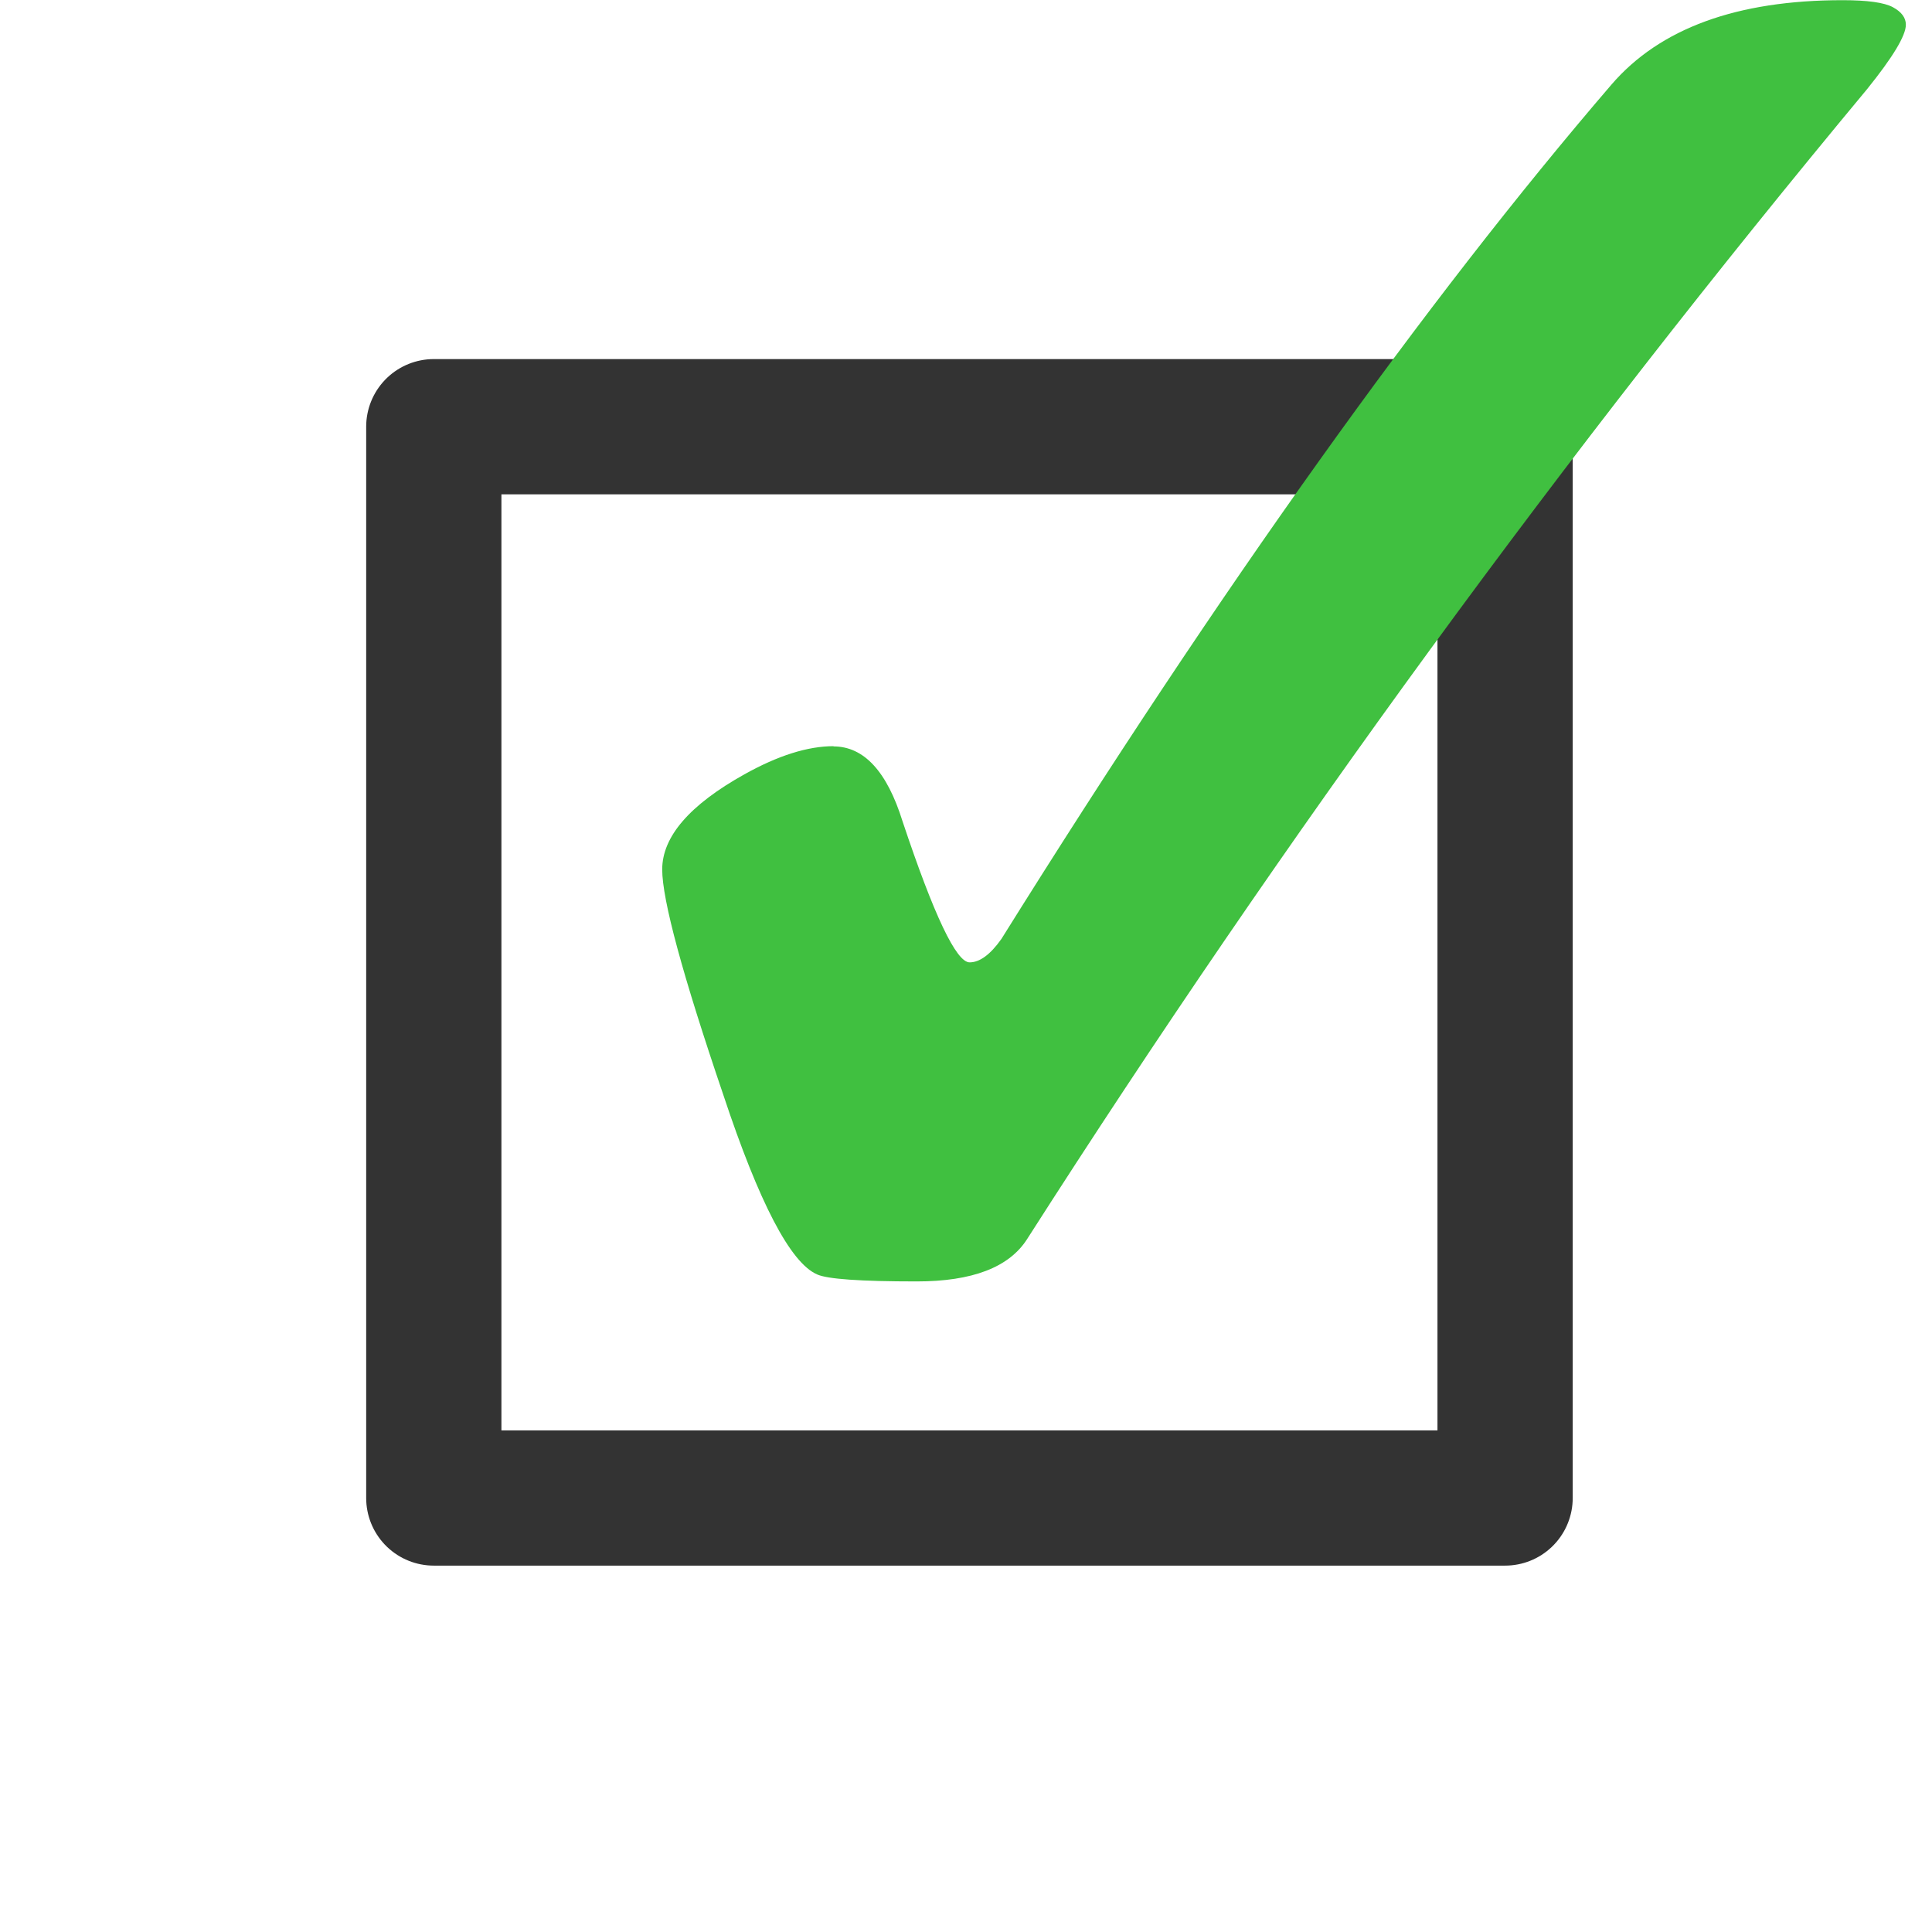
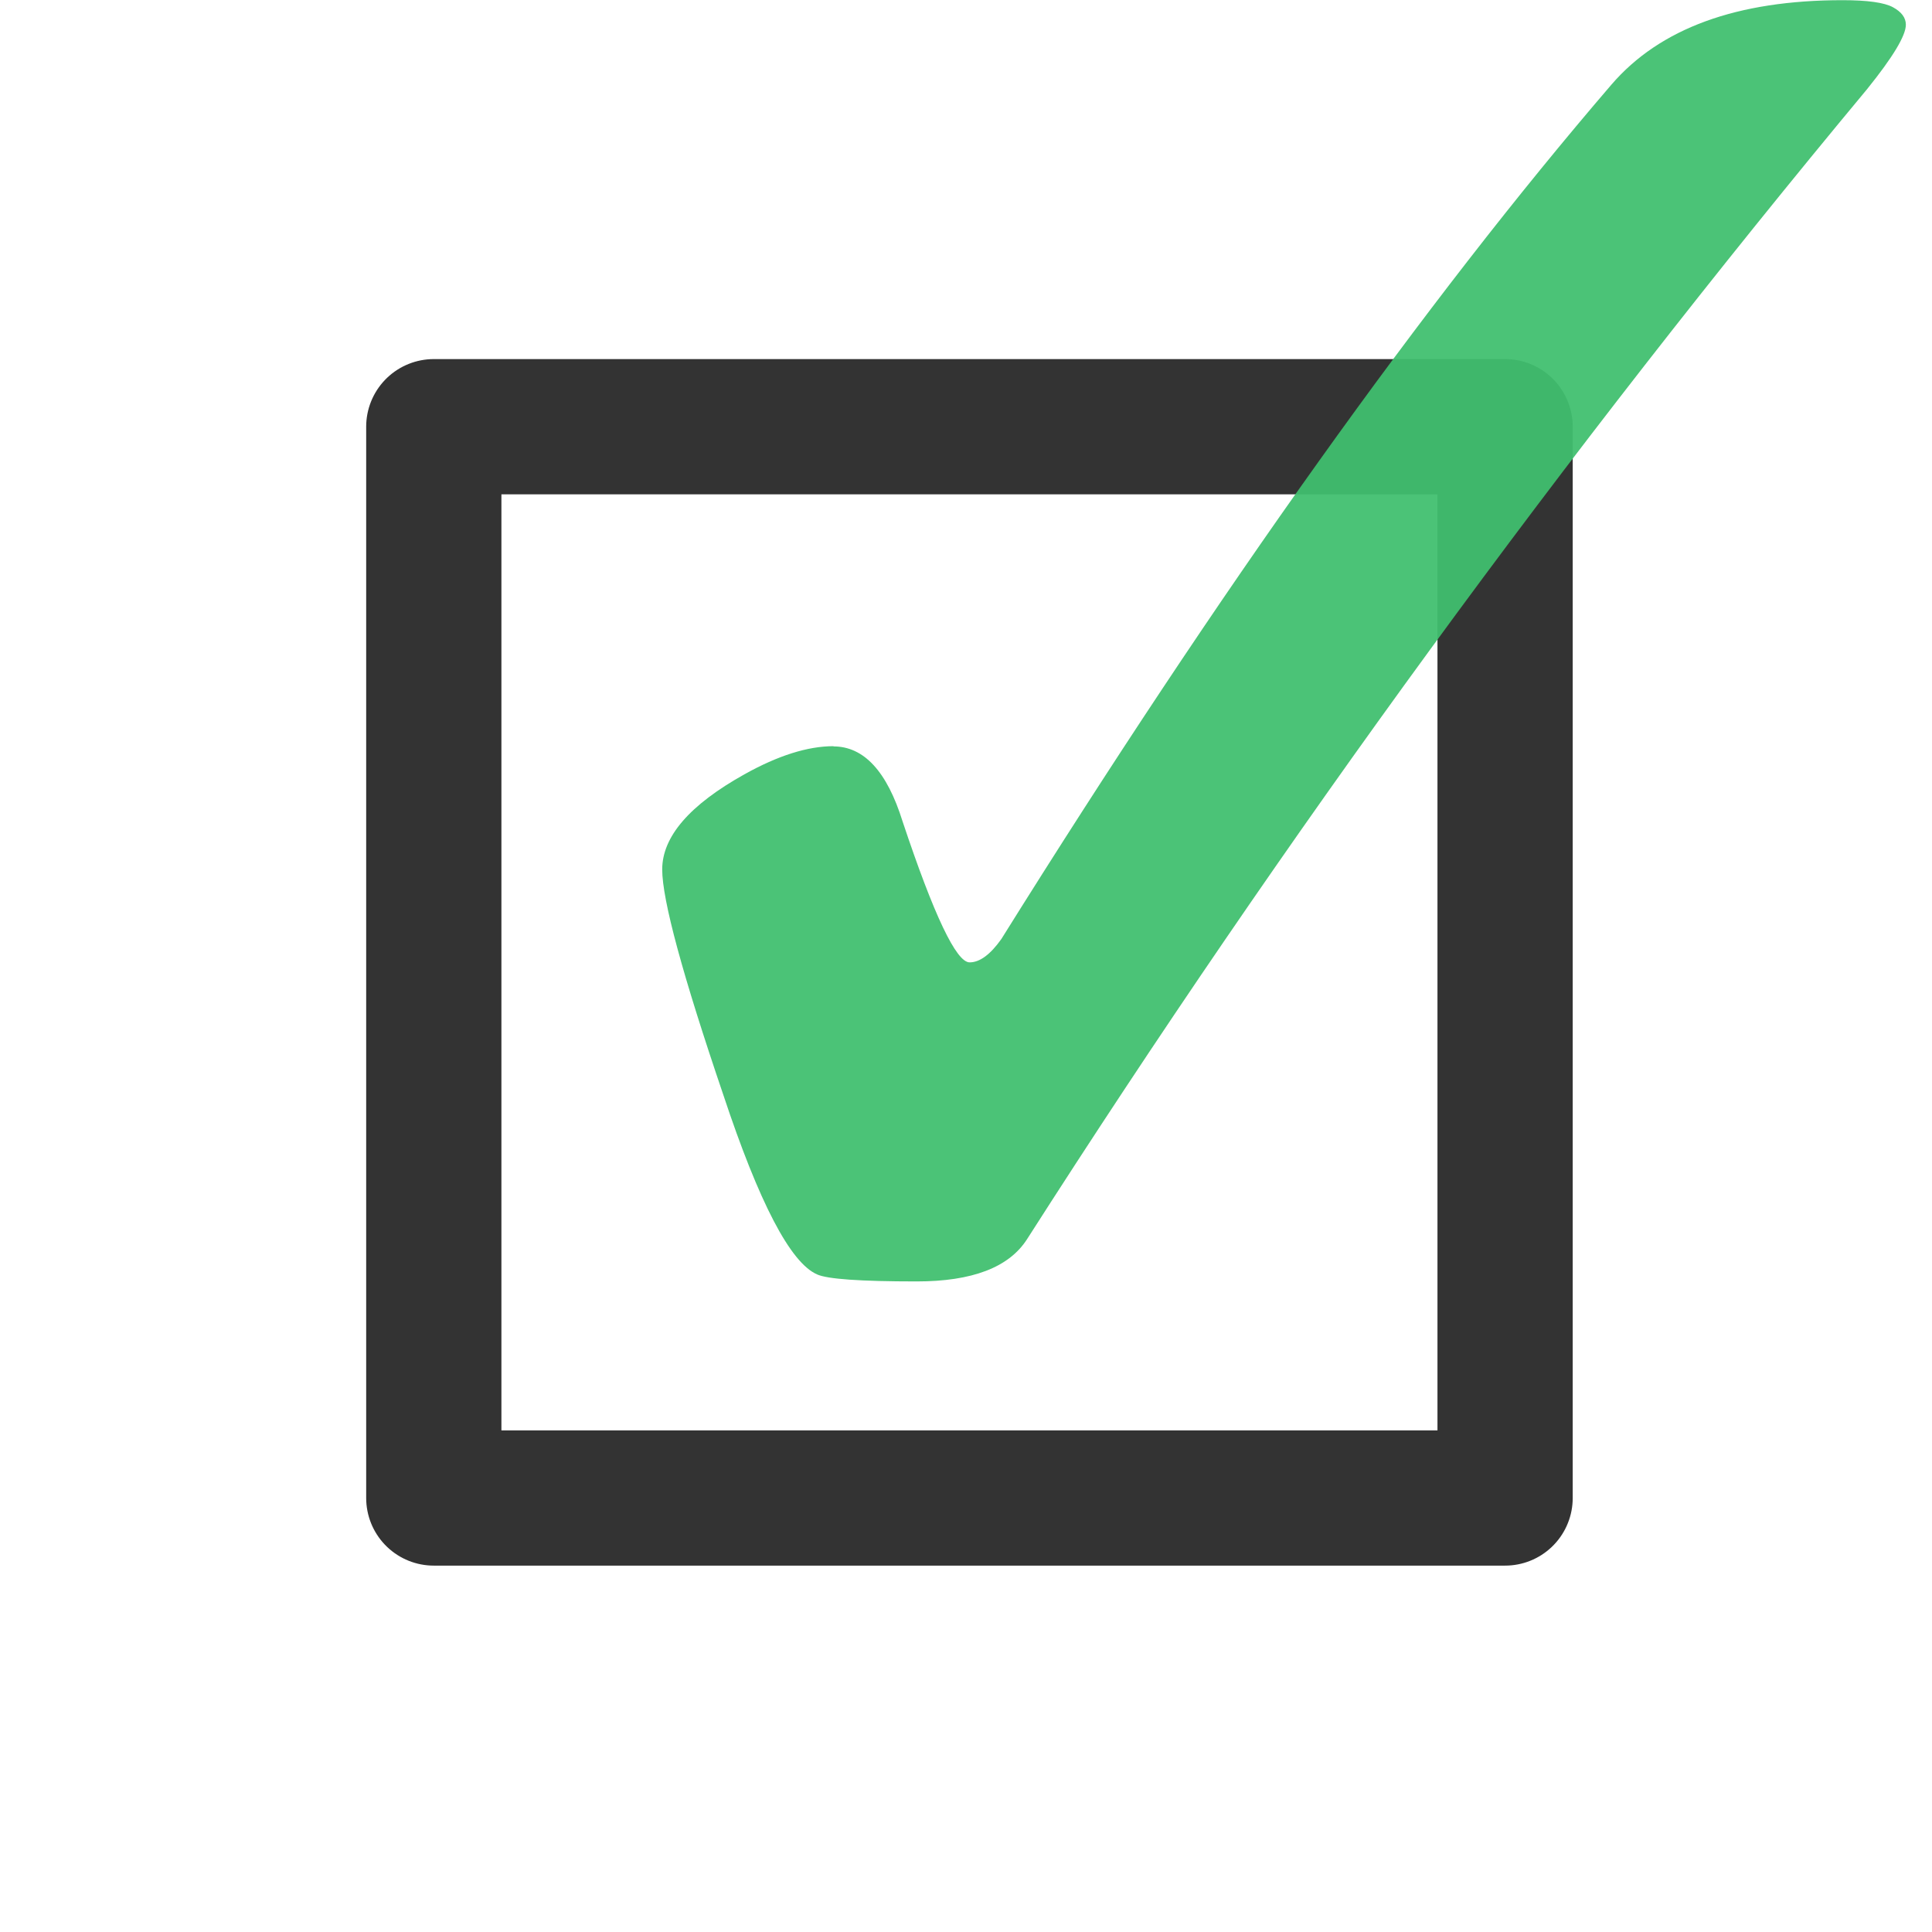
<svg xmlns="http://www.w3.org/2000/svg" width="10mm" height="10mm" viewBox="0 0 10 10" version="1.1" id="svg4509">
  <defs id="defs4503" />
  <g id="layer1" transform="translate(-20.66667,-139.3334)">
    <rect style="opacity:1;fill:none;fill-opacity:1;stroke:#333333;stroke-width:0.7;stroke-linecap:round;stroke-linejoin:round;stroke-miterlimit:4;stroke-dasharray:none;stroke-opacity:1;paint-order:fill markers stroke" id="rect5054" width="5.545" height="5.545" x="22.912" y="141.542" rx="0" ry="0" />
-     <g aria-label="✓" style="font-style:normal;font-weight:normal;font-size:10.583px;line-height:125%;font-family:sans-serif;letter-spacing:0px;word-spacing:0px;fill:#40c040;fill-opacity:1;stroke:none;stroke-width:0.225px;stroke-linecap:butt;stroke-linejoin:miter;stroke-opacity:1" id="text5079" transform="matrix(1.175086,0,0,1.175419,26.95794,-37.91061)">
-       <path d="m -1.683,154.079 q 0.202,0 0.305,0.331 0.207,0.62 0.295,0.62 0.067,0 0.14,-0.103 1.452,-2.325 2.687,-3.762 0.32,-0.372 1.018,-0.372 0.165,0 0.222,0.031 0.057,0.031 0.057,0.077 0,0.072 -0.171,0.284 -1.995,2.398 -3.7,5.064 -0.119,0.186 -0.486,0.186 -0.372,0 -0.439,-0.031 -0.176,-0.077 -0.413,-0.791 -0.269,-0.791 -0.269,-0.992 0,-0.217 0.362,-0.419 0.222,-0.124 0.393,-0.124 z" style="fill:#40c040;fill-opacity:1;stroke-width:0.225px" id="path5081" />
+     <g aria-label="✓" style="font-style:normal;font-weight:normal;font-size:10.583px;line-height:125%;font-family:sans-serif;letter-spacing:0px;word-spacing:0px;fill:#40bf6f;fill-opacity:0.941;stroke:none;stroke-width:0.225px;stroke-linecap:butt;stroke-linejoin:miter;stroke-opacity:1" id="text5079" transform="matrix(1.175086,0,0,1.175419,26.95794,-37.91061)">
+       <path d="m -1.683,154.079 q 0.202,0 0.305,0.331 0.207,0.62 0.295,0.62 0.067,0 0.14,-0.103 1.452,-2.325 2.687,-3.762 0.32,-0.372 1.018,-0.372 0.165,0 0.222,0.031 0.057,0.031 0.057,0.077 0,0.072 -0.171,0.284 -1.995,2.398 -3.7,5.064 -0.119,0.186 -0.486,0.186 -0.372,0 -0.439,-0.031 -0.176,-0.077 -0.413,-0.791 -0.269,-0.791 -0.269,-0.992 0,-0.217 0.362,-0.419 0.222,-0.124 0.393,-0.124 z" style="fill:#40bf6f;fill-opacity:0.941;stroke-width:0.225px" id="path5081" />
    </g>
  </g>
</svg>
